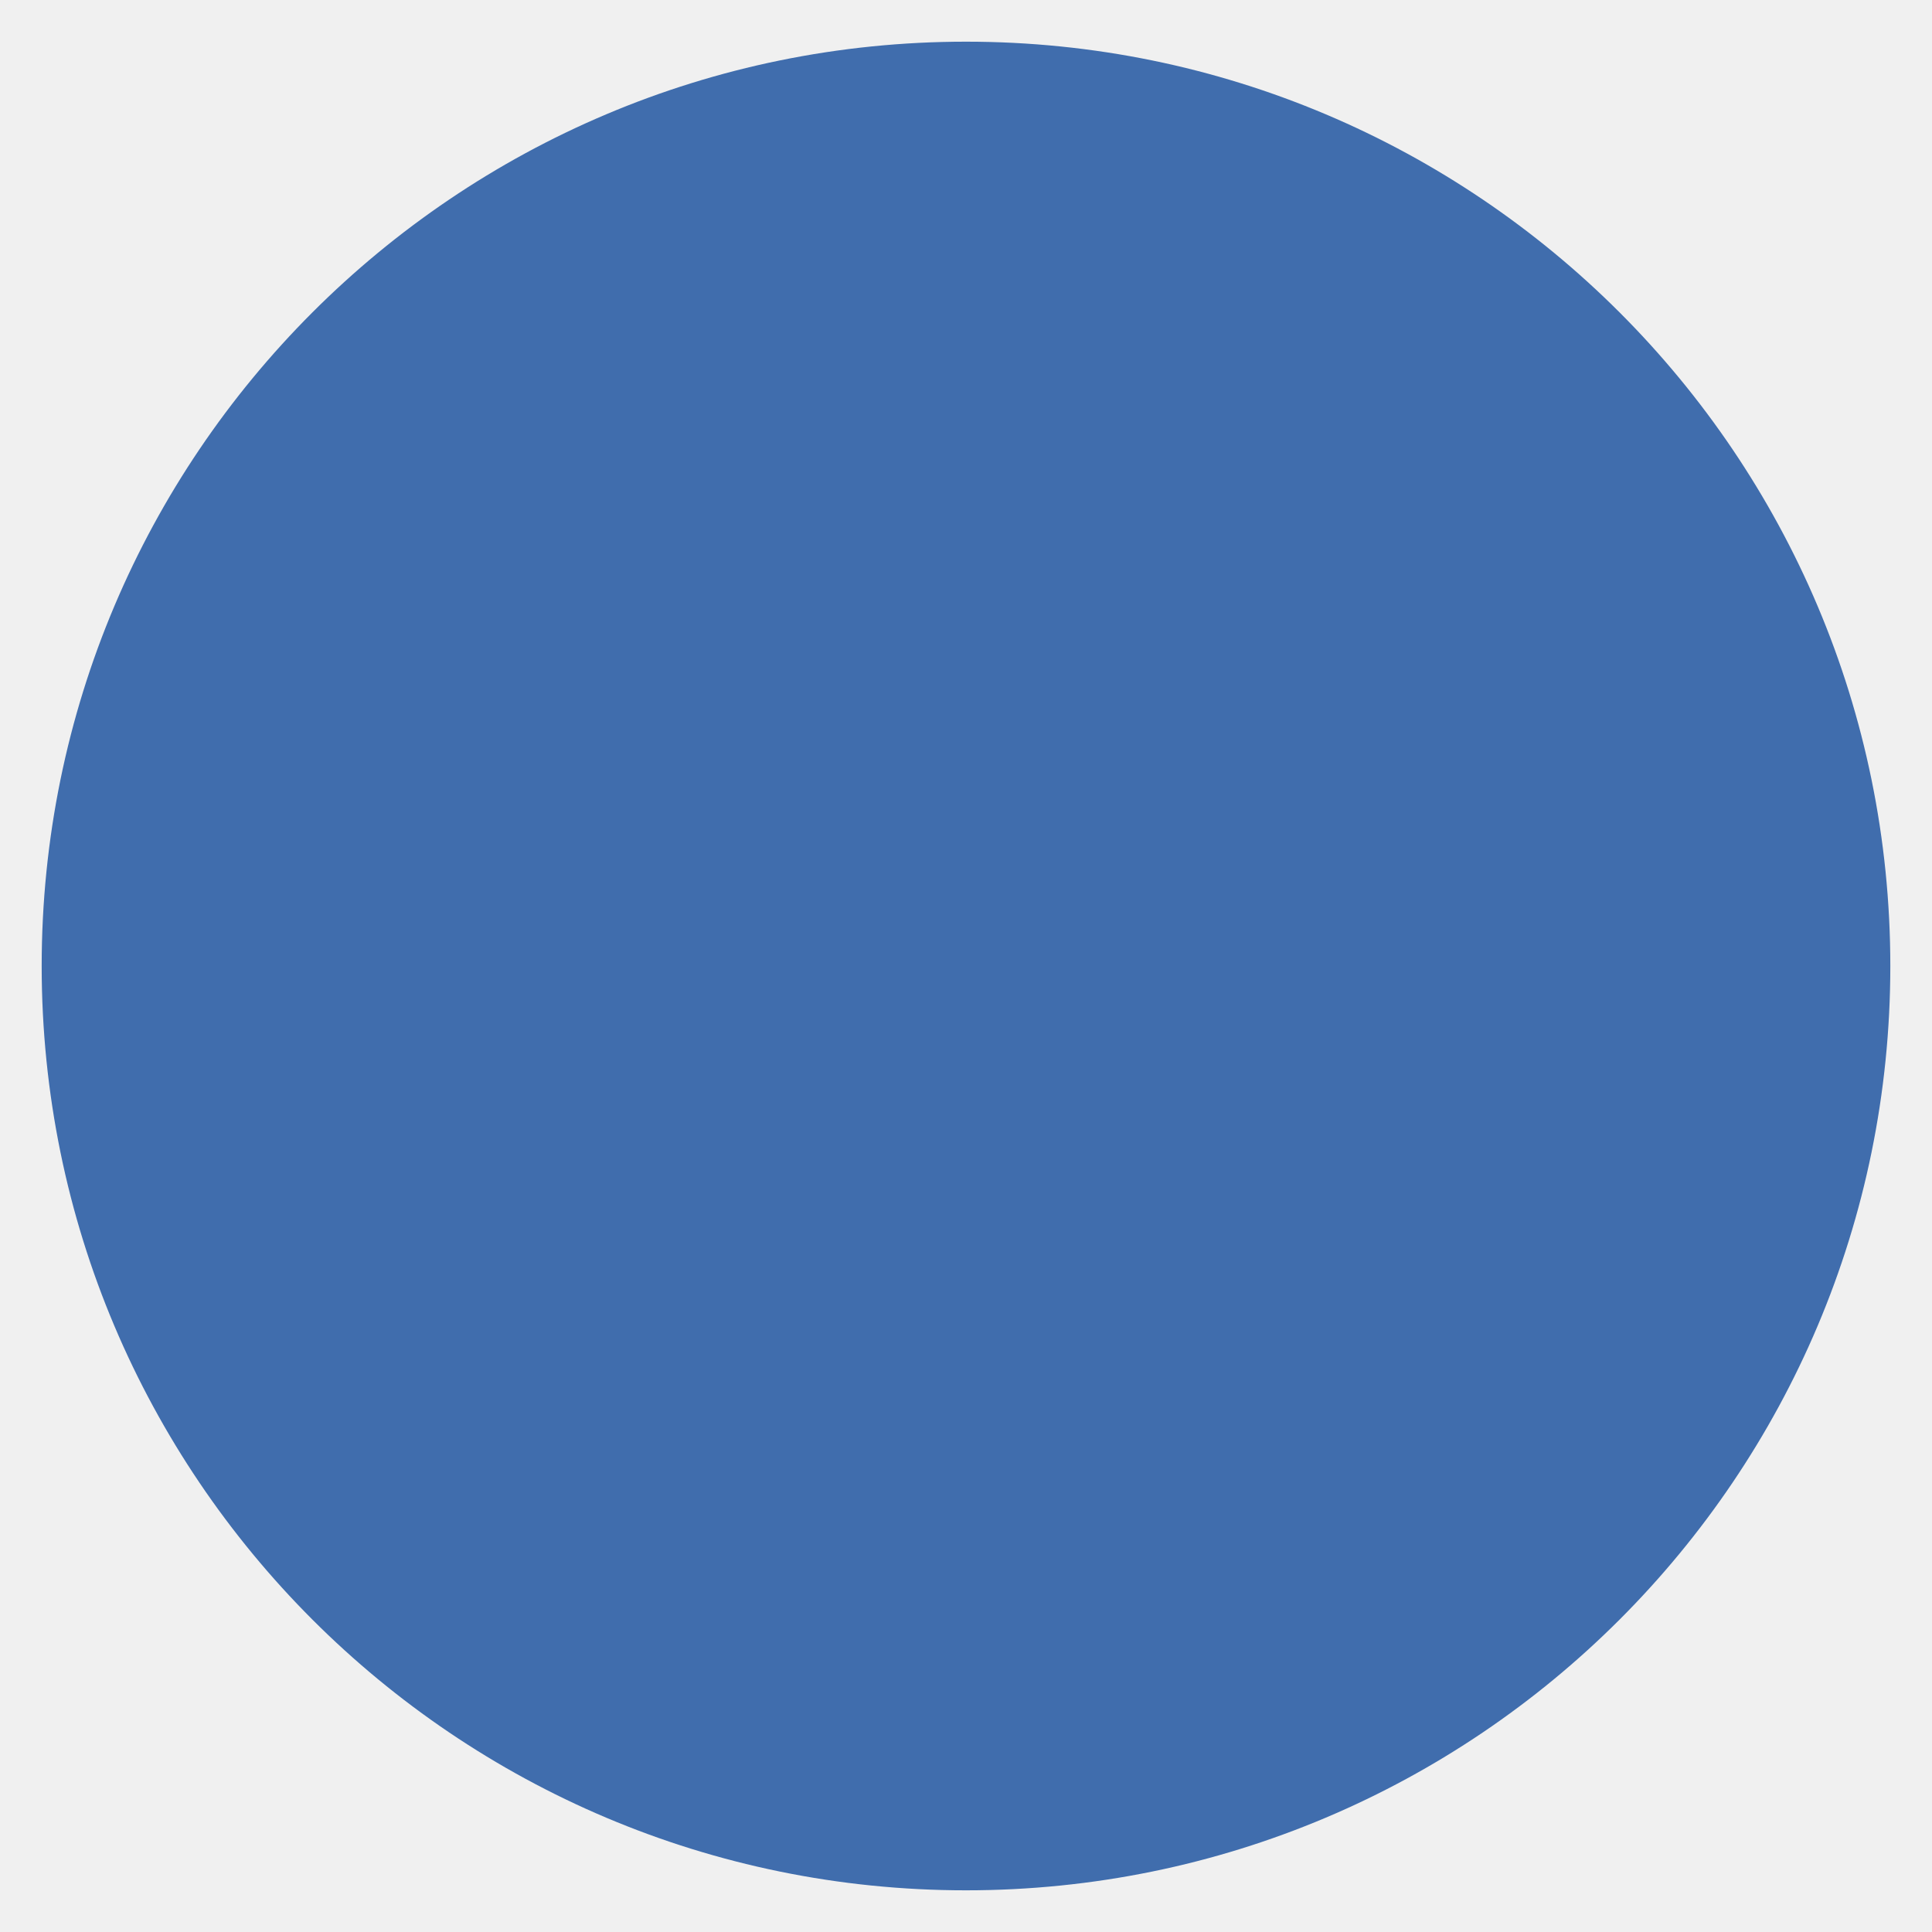
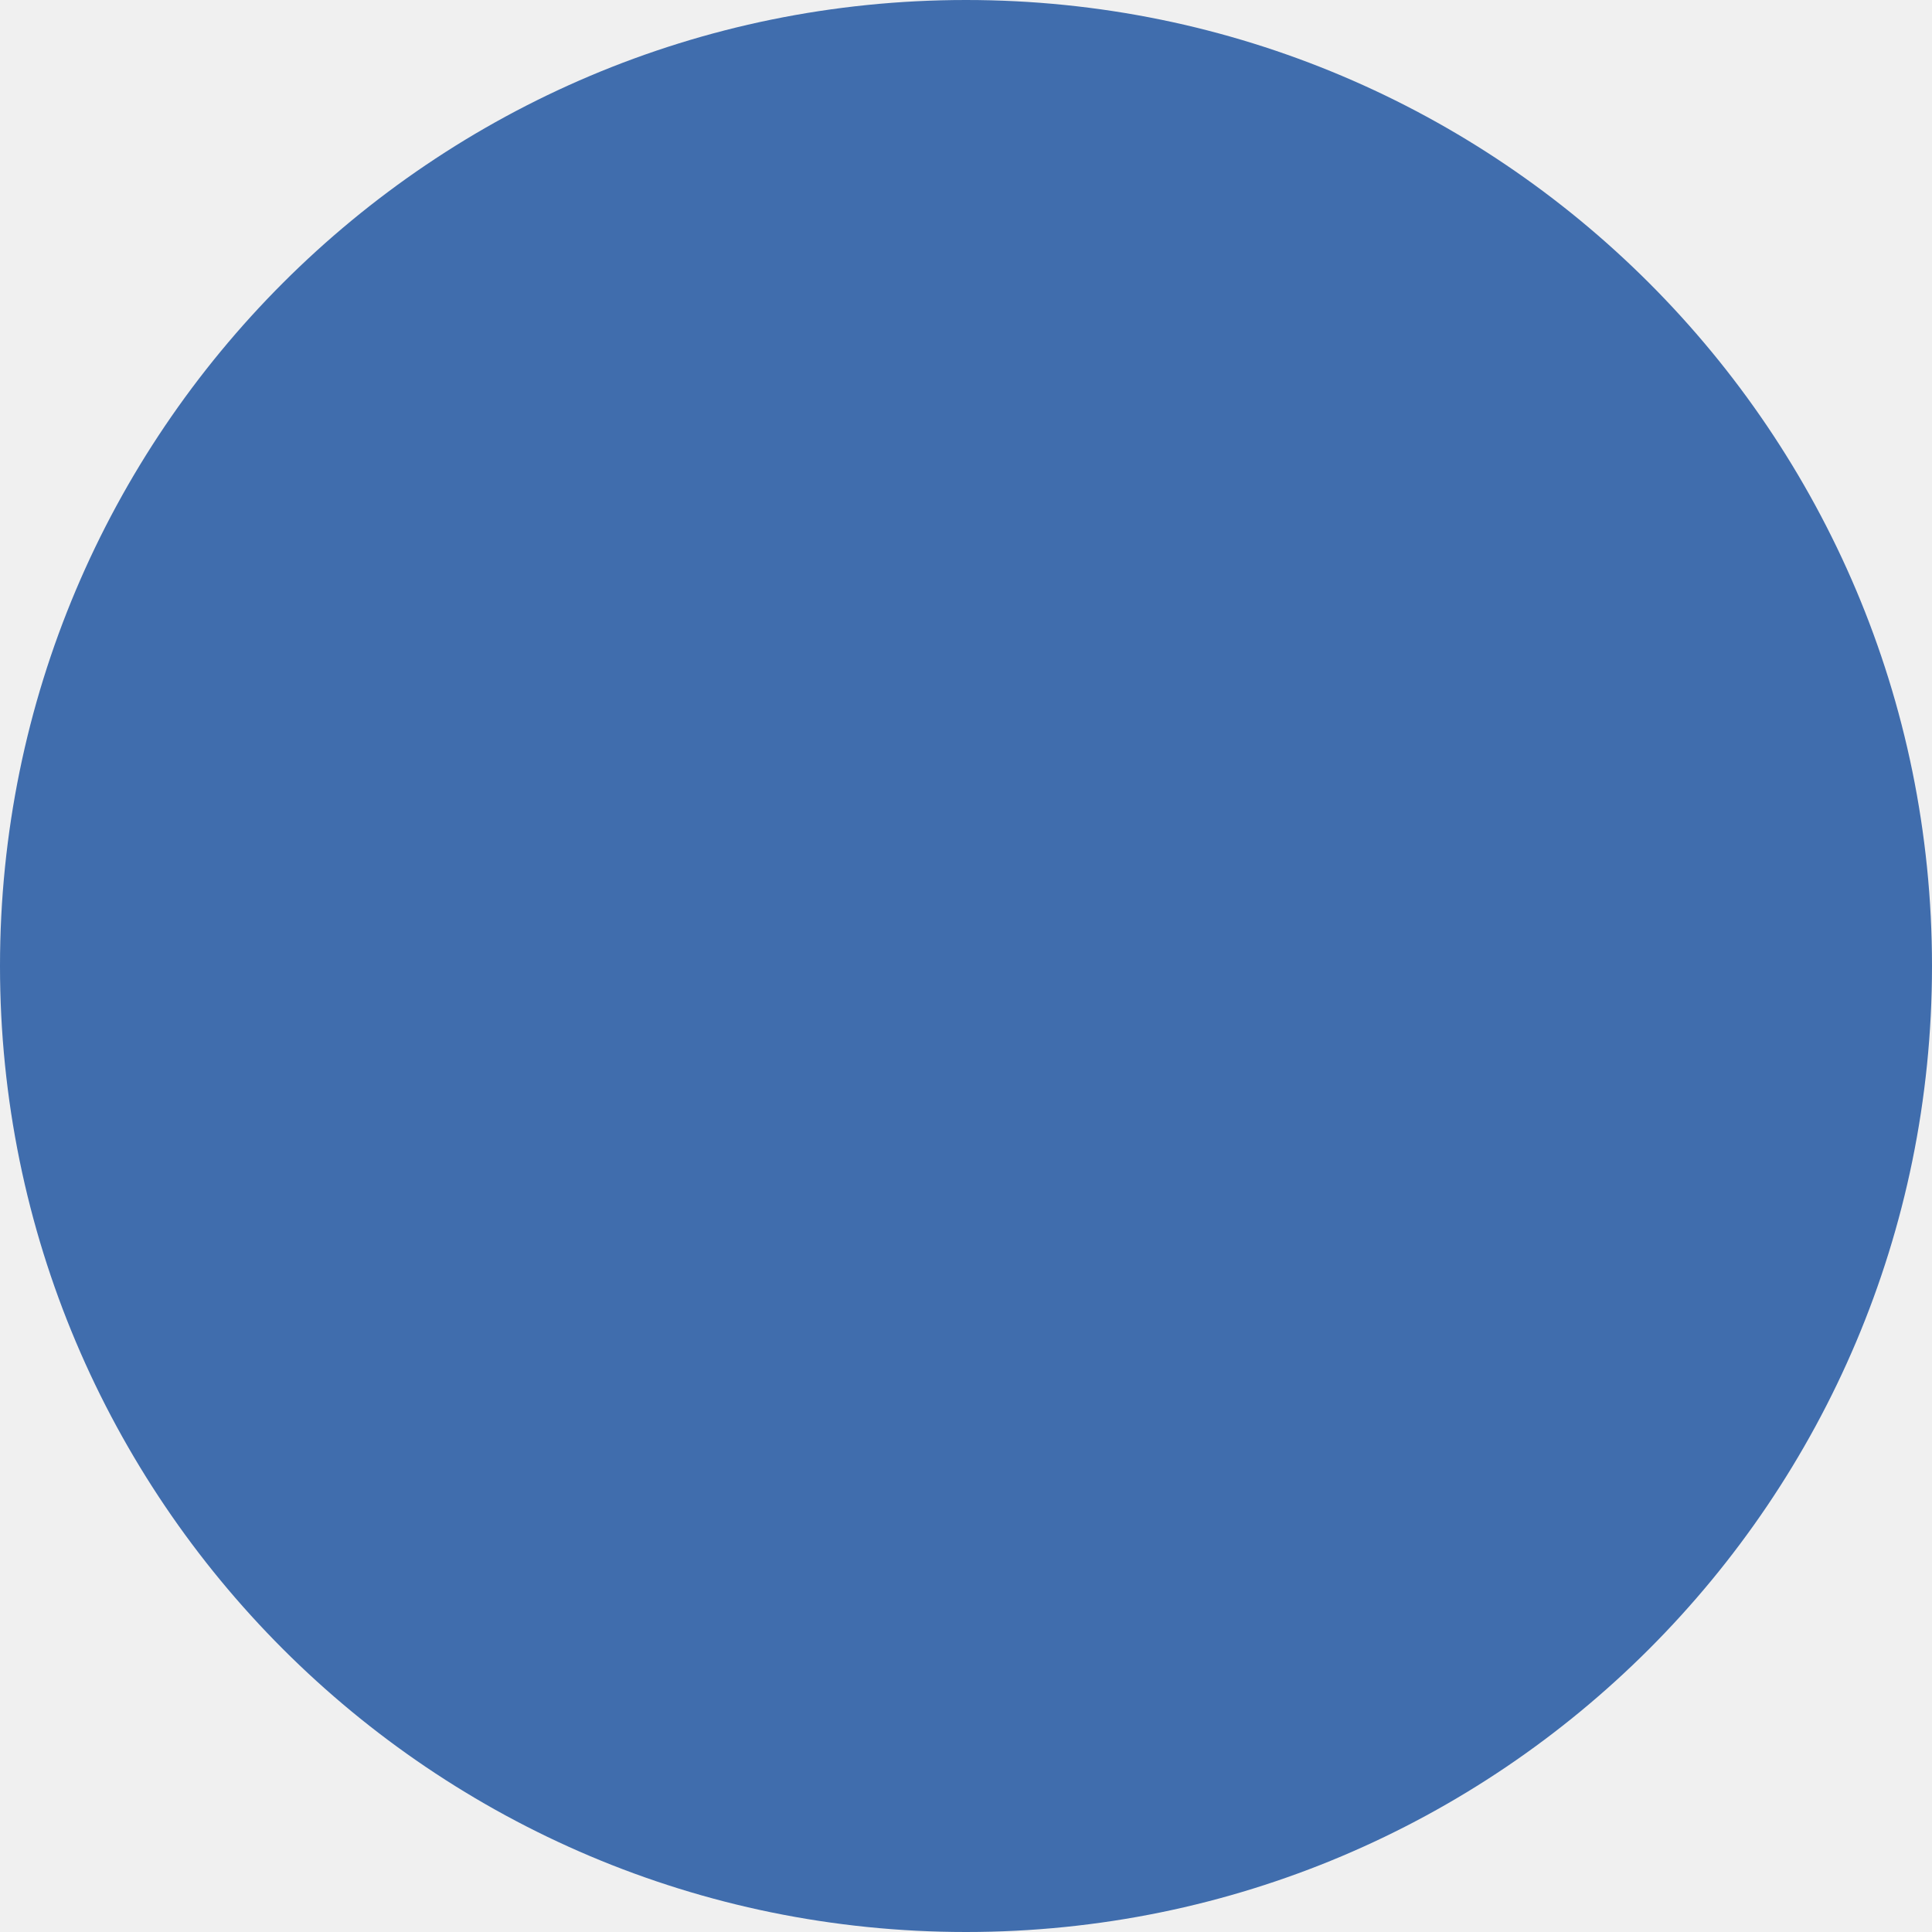
- <svg xmlns="http://www.w3.org/2000/svg" width="32.0px" height="32.0px" id="Capa_1" data-name="Capa 1" viewBox="0 0 31.01 29.83" version="1.1">
+ <svg xmlns="http://www.w3.org/2000/svg" width="32.0px" height="32.0px" id="Capa_1" data-name="Capa 1" viewBox="0 0 32 32" version="1.1">
  <defs id="defs4">
    <style id="style2">.cls-1{fill:#fff;}.cls-2{fill:#424a60;stroke:#e7eced;stroke-miterlimit:10;stroke-width:0.71px;}.cls-3{fill:#efce4a;}.cls-4{fill:#1a9172;}.cls-5{fill:#25ae88;}</style>
  </defs>
-   <circle style="fill:#406dad;stroke-width:0.99;fill-opacity:1" id="path945" cx="15.505" cy="14.915" r="14.836" />
+   <circle style="fill:#406dad;stroke-width:0.99;fill-opacity:1" id="path945" cx="16" cy="16" r="16" />
</svg>
